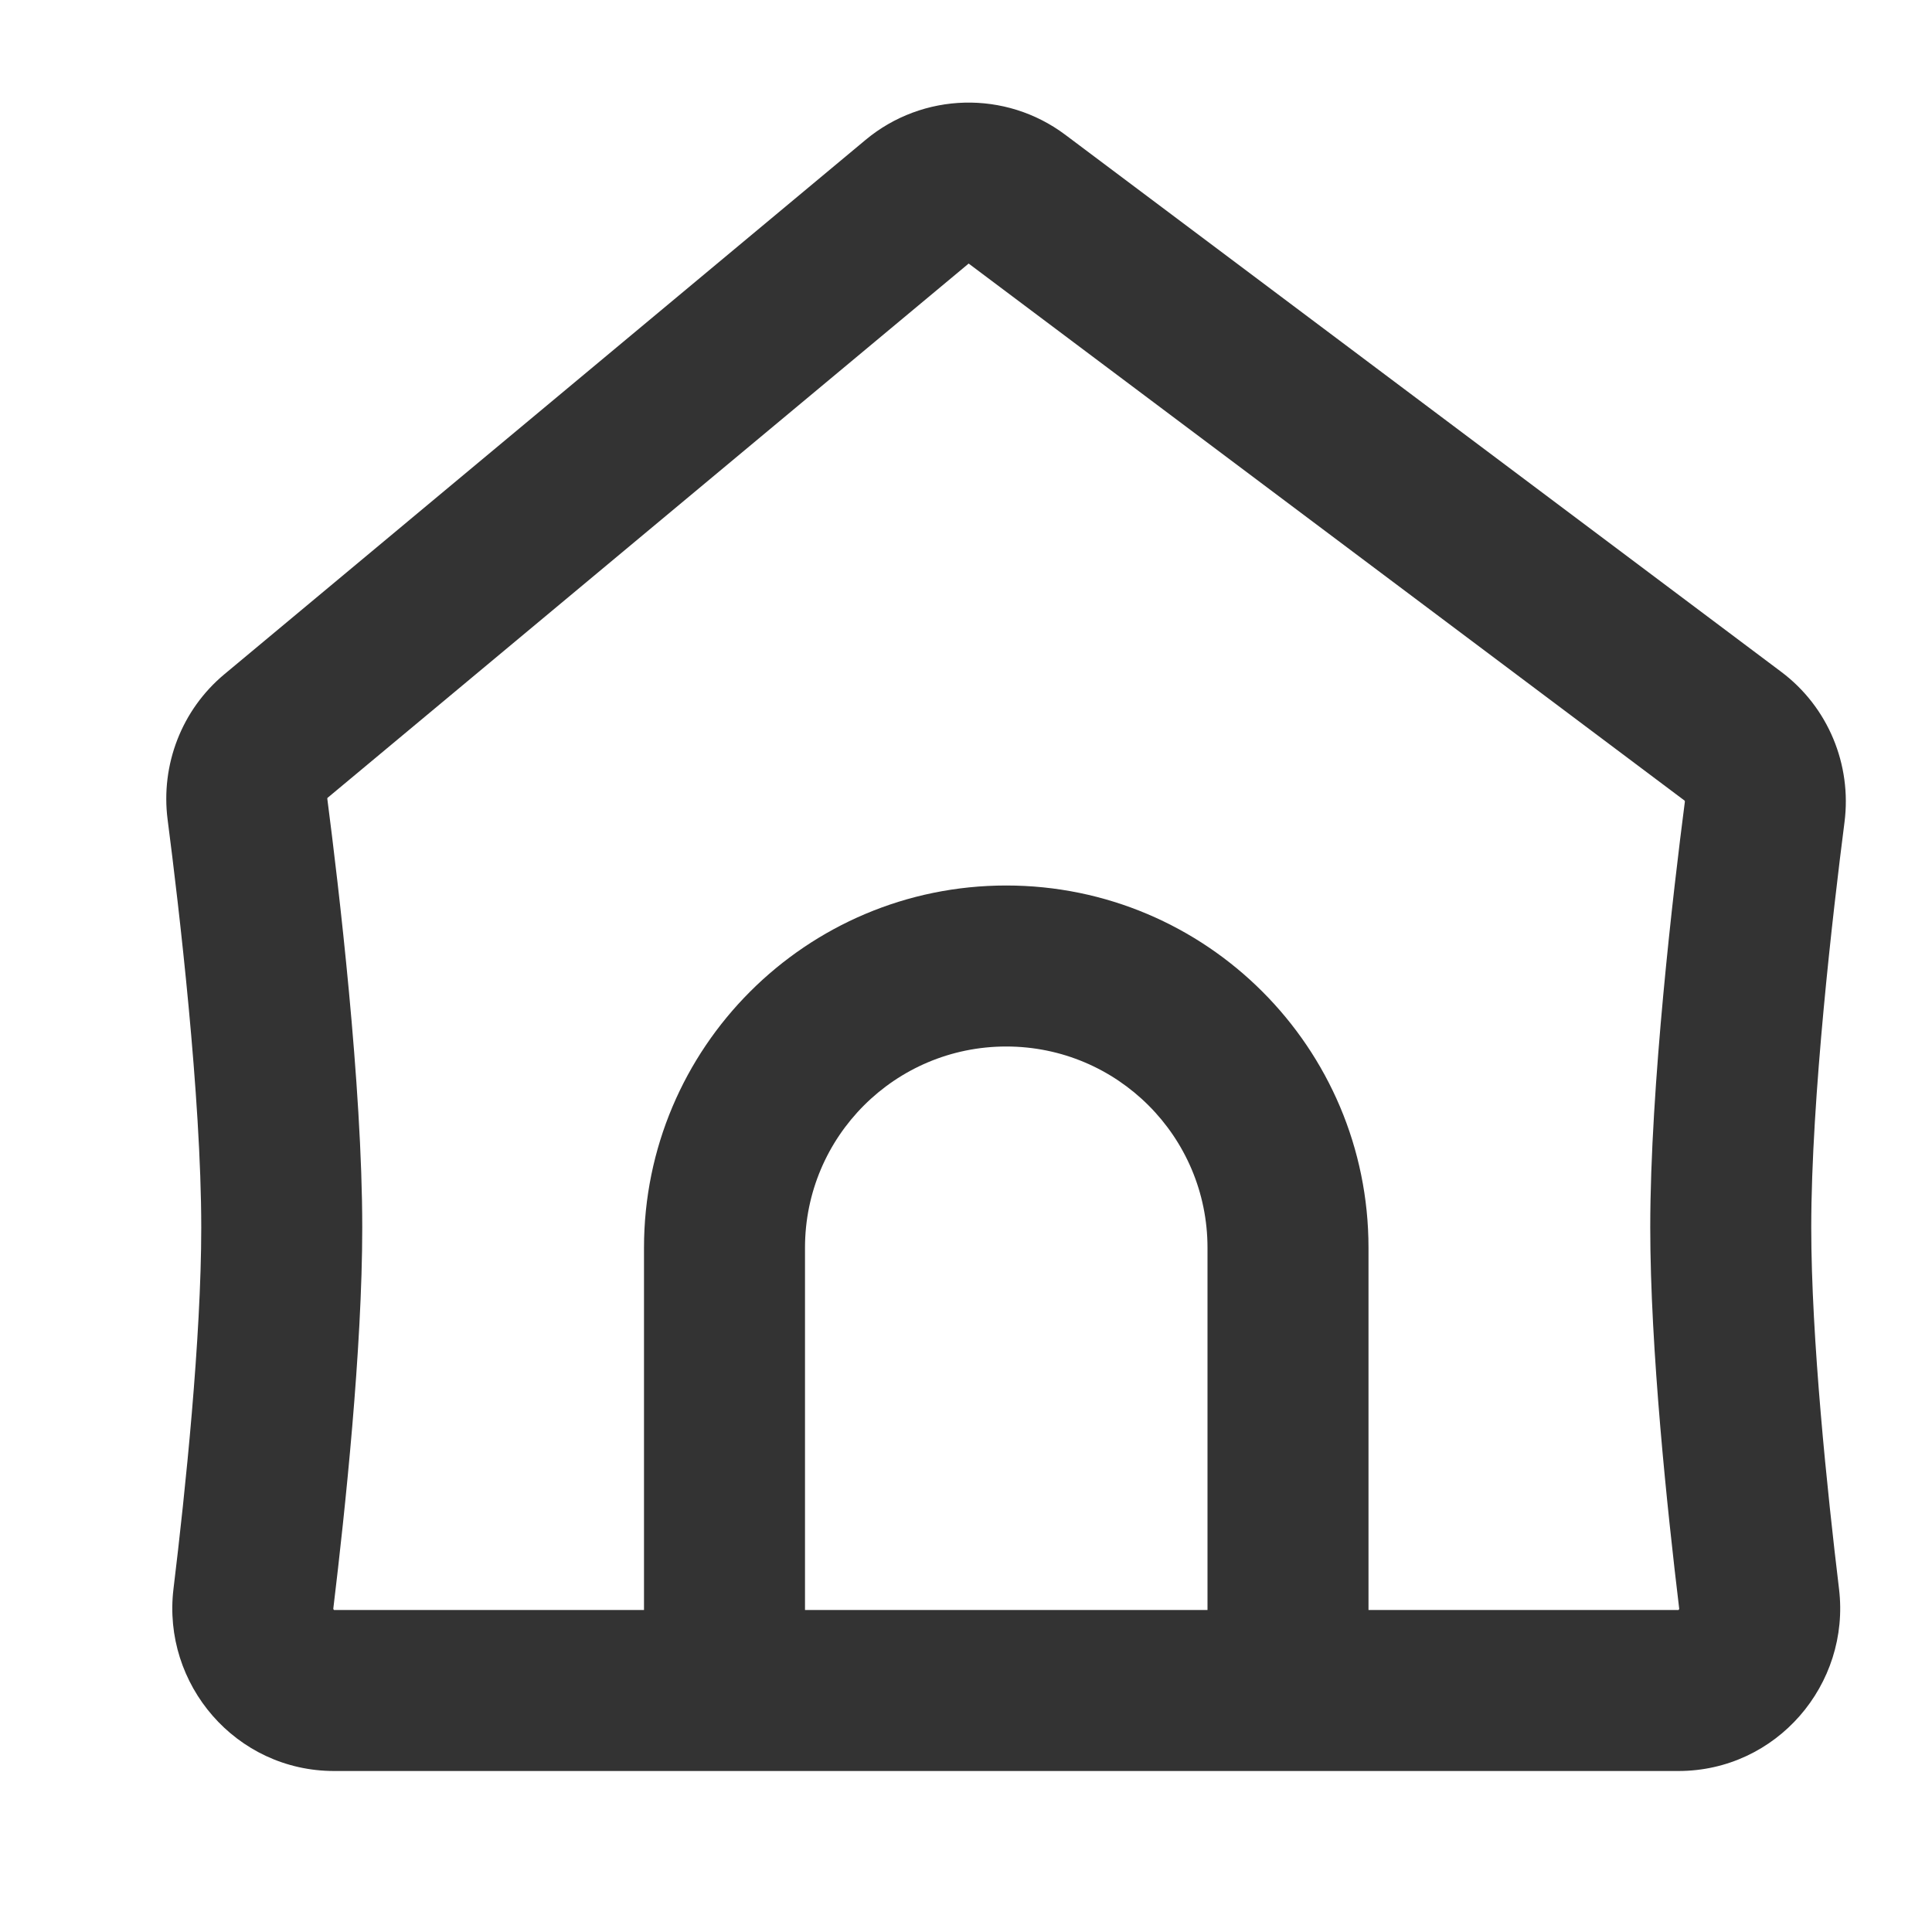
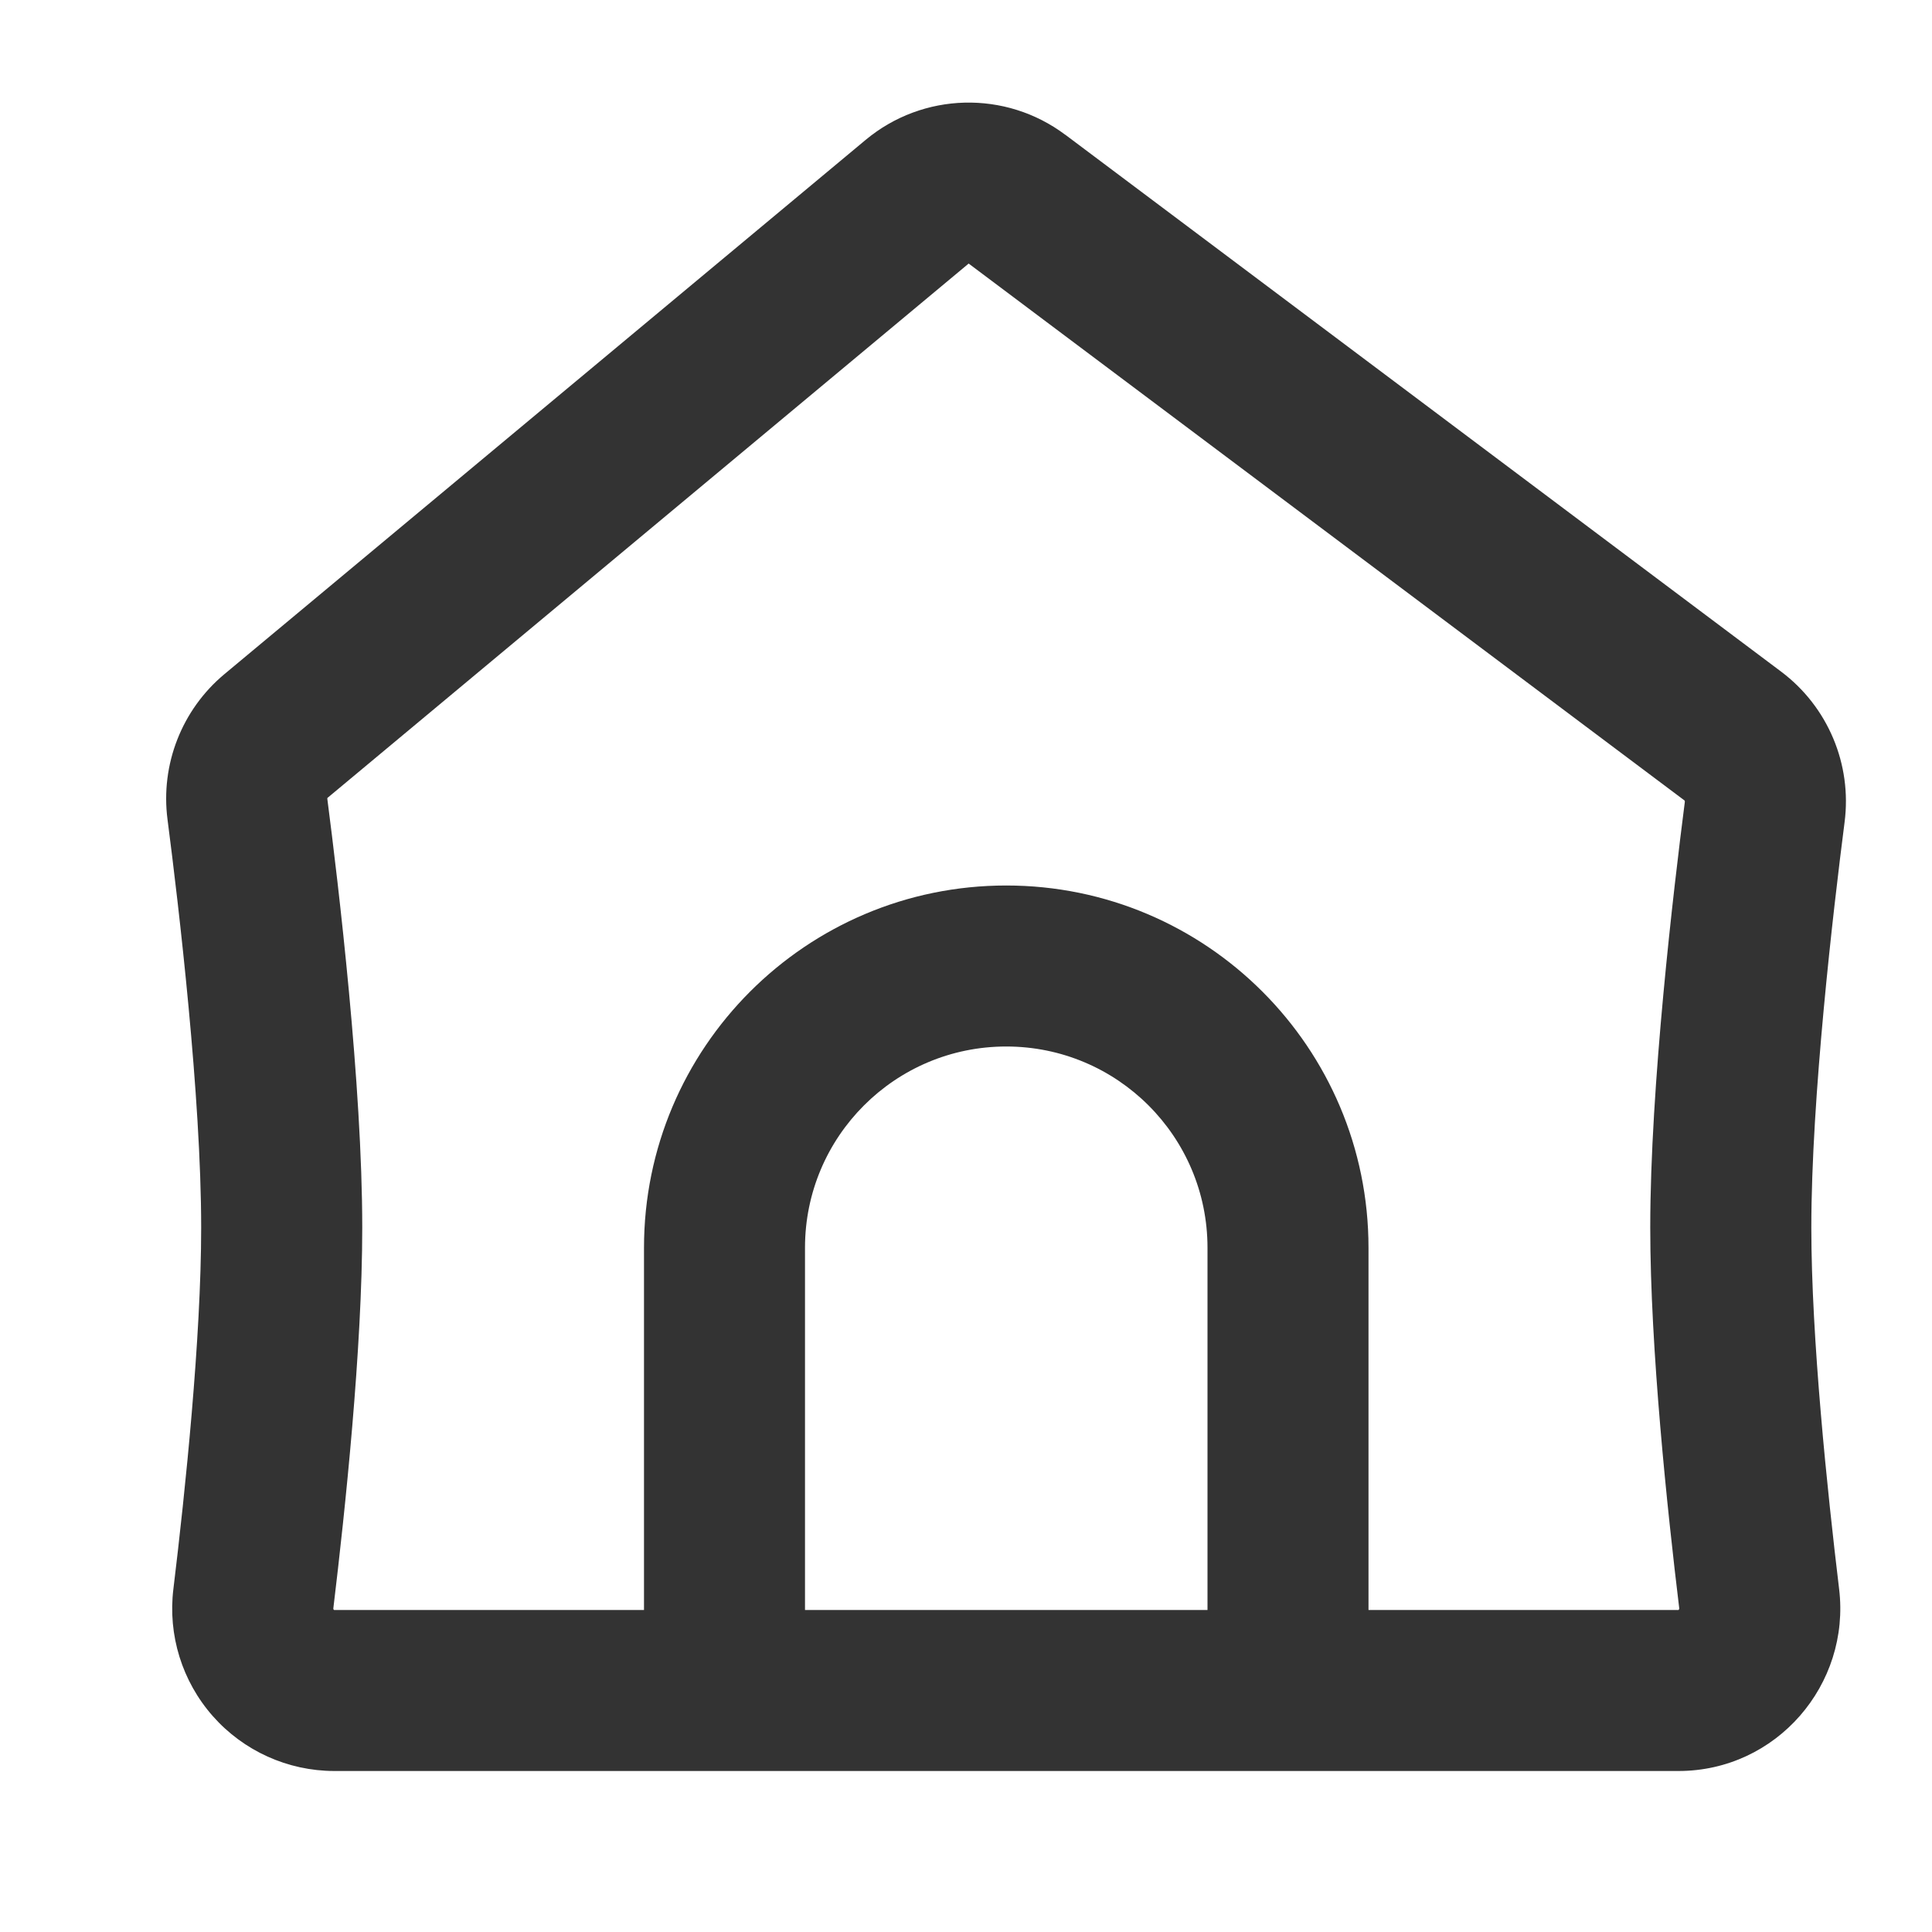
- <svg xmlns="http://www.w3.org/2000/svg" width="24" height="24" viewBox="0 0 24 24" fill="none">
-   <path fill-rule="evenodd" clip-rule="evenodd" d="M13.233 1.674C12.491 1.118 11.464 1.145 10.752 1.738L2.788 8.375C2.256 8.818 1.995 9.501 2.082 10.18C2.222 11.26 2.5 13.623 2.5 15.25C2.5 16.62 2.303 18.519 2.155 19.738C2.012 20.925 2.931 22 4.151 22H4.162H4.173H4.184H4.195H4.207H4.218H4.229H4.241H4.252H4.263H4.275H4.286H4.298H4.309H4.321H4.333H4.344H4.356H4.368H4.38H4.392H4.403H4.415H4.427H4.439H4.452H4.464H4.476H4.488H4.5H4.512H4.525H4.537H4.55H4.562H4.574H4.587H4.599H4.612H4.625H4.637H4.65H4.663H4.676H4.688H4.701H4.714H4.727H4.74H4.753H4.766H4.779H4.792H4.805H4.818H4.832H4.845H4.858H4.872H4.885H4.898H4.912H4.925H4.939H4.952H4.966H4.979H4.993H5.007H5.02H5.034H5.048H5.062H5.076H5.089H5.103H5.117H5.131H5.145H5.159H5.173H5.188H5.202H5.216H5.23H5.244H5.259H5.273H5.287H5.302H5.316H5.33H5.345H5.359H5.374H5.388H5.403H5.418H5.432H5.447H5.462H5.476H5.491H5.506H5.521H5.536H5.551H5.565H5.58H5.595H5.61H5.625H5.64H5.655H5.671H5.686H5.701H5.716H5.731H5.747H5.762H5.777H5.793H5.808H5.823H5.839H5.854H5.87H5.885H5.901H5.916H5.932H5.947H5.963H5.979H5.994H6.01H6.026H6.042H6.057H6.073H6.089H6.105H6.121H6.137H6.152H6.168H6.184H6.2H6.216H6.232H6.249H6.265H6.281H6.297H6.313H6.329H6.345H6.362H6.378H6.394H6.41H6.427H6.443H6.459H6.476H6.492H6.509H6.525H6.542H6.558H6.575H6.591H6.608H6.624H6.641H6.657H6.674H6.691H6.707H6.724H6.741H6.757H6.774H6.791H6.808H6.825H6.841H6.858H6.875H6.892H6.909H6.926H6.943H6.96H6.977H6.994H7.011H7.028H7.045H7.062H7.079H7.096H7.113H7.13H7.147H7.164H7.181H7.199H7.216H7.233H7.25H7.268H7.285H7.302H7.319H7.337H7.354H7.371H7.389H7.406H7.423H7.441H7.458H7.476H7.493H7.51H7.528H7.545H7.563H7.58H7.598H7.615H7.633H7.65H7.668H7.685H7.703H7.721H7.738H7.756H7.773H7.791H7.809H7.826H7.844H7.862H7.879H7.897H7.915H7.933H7.95H7.968H7.986H8.003H8.021H8.039H8.057H8.075H8.092H8.11H8.128H8.146H8.164H8.182H8.199H8.217H8.235H8.253H8.271H8.289H8.307H8.325H8.342H8.36H8.378H8.396H8.414H8.432H8.45H8.468H8.486H8.504H8.522H8.54H8.558H8.576H8.594H8.612H8.63H8.648H8.666H8.684H8.702H8.72H8.738H8.756H8.774H8.792H8.81H8.828H8.846H8.864H8.882H8.9H8.919H8.937H8.955H8.973H8.991H9.009H9.027H9.045H9.063H9.081H9.099H9.117H9.136H9.154H9.172H9.19H9.208H9.226H9.244H9.262H9.28H9.298H9.316H9.335H9.353H9.371H9.389H9.407H9.425H9.443H9.461H9.479H9.497H9.515H9.533H9.552H9.57H9.588H9.606H9.624H9.642H9.66H9.678H9.696H9.714H9.732H9.75H9.768H9.786H9.804H9.822H9.84H9.858H9.876H9.894H9.912H9.93H9.948H9.966H9.984H10.002H10.02H10.038H10.056H10.074H10.092H10.11H10.128H10.146H10.164H10.182H10.2H10.218H10.236H10.254H10.271H10.289H10.307H10.325H10.343H10.361H10.379H10.396H10.414H10.432H10.45H10.468H10.486H10.503H10.521H10.539H10.556H10.574H10.592H10.61H10.627H10.645H10.663H10.681H10.698H10.716H10.733H10.751H10.769H10.786H10.804H10.822H10.839H10.857H10.874H10.892H10.909H10.927H10.944H10.962H10.979H10.997H11.014H11.032H11.049H11.067H11.084H11.101H11.119H11.136H11.153H11.171H11.188H11.206H11.223H11.24H11.257H11.275H11.292H11.309H11.326H11.343H11.361H11.378H11.395H11.412H11.429H11.446H11.463H11.48H11.497H11.514H11.531H11.548H11.565H11.582H11.599H11.616H11.633H11.65H11.667H11.684H11.7H11.717H11.734H11.751H11.768H11.784H11.801H11.818H11.835H11.851H11.868H11.884H11.901H11.918H11.934H11.951H11.967H11.984H12H12.017H12.033H12.05H12.066H12.082H12.099H12.115H12.131H12.148H12.164H12.18H12.196H12.213H12.229H12.245H12.261H12.277H12.293H12.309H12.325H12.341H12.357H12.373H12.389H12.405H12.421H12.437H12.453H12.469H12.484H12.5H12.516H12.532H12.547H12.563H12.579H12.595H12.611H12.627H12.643H12.659H12.675H12.691H12.707H12.723H12.739H12.755H12.771H12.788H12.804H12.82H12.836H12.852H12.869H12.885H12.901H12.918H12.934H12.95H12.967H12.983H13H13.016H13.033H13.049H13.066H13.082H13.099H13.116H13.132H13.149H13.165H13.182H13.199H13.216H13.232H13.249H13.266H13.283H13.3H13.316H13.333H13.35H13.367H13.384H13.401H13.418H13.435H13.452H13.469H13.486H13.503H13.52H13.537H13.554H13.571H13.588H13.605H13.622H13.639H13.657H13.674H13.691H13.708H13.726H13.743H13.76H13.777H13.794H13.812H13.829H13.847H13.864H13.881H13.899H13.916H13.933H13.951H13.968H13.986H14.003H14.021H14.038H14.056H14.073H14.091H14.108H14.126H14.143H14.161H14.178H14.196H14.214H14.231H14.249H14.267H14.284H14.302H14.319H14.337H14.355H14.373H14.39H14.408H14.426H14.444H14.461H14.479H14.497H14.515H14.532H14.55H14.568H14.586H14.604H14.621H14.639H14.657H14.675H14.693H14.711H14.729H14.746H14.764H14.782H14.8H14.818H14.836H14.854H14.872H14.89H14.908H14.926H14.944H14.962H14.98H14.998H15.016H15.034H15.052H15.07H15.088H15.106H15.124H15.142H15.16H15.178H15.196H15.214H15.232H15.25H15.268H15.286H15.304H15.322H15.34H15.358H15.376H15.394H15.412H15.43H15.448H15.467H15.485H15.503H15.521H15.539H15.557H15.575H15.593H15.611H15.629H15.647H15.665H15.684H15.702H15.72H15.738H15.756H15.774H15.792H15.81H15.828H15.846H15.864H15.883H15.901H15.919H15.937H15.955H15.973H15.991H16.009H16.027H16.045H16.063H16.081H16.099H16.118H16.136H16.154H16.172H16.19H16.208H16.226H16.244H16.262H16.28H16.298H16.316H16.334H16.352H16.37H16.388H16.406H16.424H16.442H16.46H16.478H16.496H16.514H16.532H16.55H16.568H16.586H16.604H16.622H16.64H16.657H16.675H16.693H16.711H16.729H16.747H16.765H16.783H16.801H16.819H16.836H16.854H16.872H16.89H16.908H16.925H16.943H16.961H16.979H16.997H17.014H17.032H17.05H17.067H17.085H17.103H17.121H17.138H17.156H17.174H17.191H17.209H17.227H17.244H17.262H17.279H17.297H17.315H17.332H17.35H17.367H17.385H17.402H17.42H17.437H17.455H17.472H17.49H17.507H17.524H17.542H17.559H17.577H17.594H17.611H17.629H17.646H17.663H17.681H17.698H17.715H17.733H17.75H17.767H17.784H17.801H17.819H17.836H17.853H17.87H17.887H17.904H17.921H17.938H17.955H17.972H17.989H18.006H18.023H18.04H18.057H18.074H18.091H18.108H18.125H18.142H18.159H18.175H18.192H18.209H18.226H18.242H18.259H18.276H18.293H18.309H18.326H18.343H18.359H18.376H18.392H18.409H18.425H18.442H18.458H18.475H18.491H18.508H18.524H18.541H18.557H18.573H18.59H18.606H18.622H18.638H18.655H18.671H18.687H18.703H18.719H18.735H18.752H18.768H18.784H18.8H18.816H18.832H18.848H18.863H18.879H18.895H18.911H18.927H18.943H18.959H18.974H18.99H19.006H19.021H19.037H19.053H19.068H19.084H19.099H19.115H19.13H19.146H19.161H19.177H19.192H19.207H19.223H19.238H19.253H19.269H19.284H19.299H19.314H19.329H19.345H19.36H19.375H19.39H19.405H19.42H19.435H19.45H19.464H19.479H19.494H19.509H19.524H19.538H19.553H19.568H19.582H19.597H19.612H19.626H19.641H19.655H19.67H19.684H19.698H19.713H19.727H19.741H19.756H19.77H19.784H19.798H19.812H19.827H19.841H19.855H19.869H19.883H19.897H19.911H19.924H19.938H19.952H19.966H19.98H19.993H20.007H20.021H20.034H20.048H20.061H20.075H20.088H20.102H20.115H20.128H20.142H20.155H20.168H20.182H20.195H20.208H20.221H20.234H20.247H20.26H20.273H20.286H20.299H20.312H20.325H20.337H20.35H20.363H20.375H20.388H20.401H20.413H20.426H20.438H20.451H20.463H20.475H20.488H20.5H20.512H20.524H20.536H20.549H20.561H20.573H20.585H20.597H20.608H20.62H20.632H20.644H20.656H20.667H20.679H20.691H20.702H20.714H20.725H20.737H20.748H20.759H20.771H20.782H20.793H20.805H20.816H20.827H20.838H20.849C22.069 22 22.988 20.925 22.845 19.738C22.698 18.519 22.5 16.62 22.5 15.25C22.5 13.64 22.772 11.311 22.913 10.214C23.005 9.5 22.711 8.783 22.126 8.345L13.233 1.674ZM12.033 3.274L20.926 9.945C20.926 9.945 20.927 9.945 20.928 9.948C20.93 9.951 20.93 9.954 20.93 9.959C20.789 11.047 20.5 13.495 20.5 15.25C20.5 16.753 20.712 18.758 20.859 19.978C20.86 19.981 20.86 19.983 20.86 19.985C20.859 19.986 20.859 19.987 20.859 19.988C20.858 19.991 20.856 19.994 20.854 19.997C20.852 19.998 20.851 19.999 20.851 20L20.85 20L20.849 20H20.838H20.827H20.816H20.805H20.793H20.782H20.771H20.759H20.748H20.737H20.725H20.714H20.702H20.691H20.679H20.667H20.656H20.644H20.632H20.62H20.608H20.597H20.585H20.573H20.561H20.549H20.536H20.524H20.512H20.5H20.488H20.475H20.463H20.451H20.438H20.426H20.413H20.401H20.388H20.375H20.363H20.35H20.337H20.325H20.312H20.299H20.286H20.273H20.26H20.247H20.234H20.221H20.208H20.195H20.182H20.168H20.155H20.142H20.128H20.115H20.102H20.088H20.075H20.061H20.048H20.034H20.021H20.007H19.993H19.98H19.966H19.952H19.938H19.924H19.911H19.897H19.883H19.869H19.855H19.841H19.827H19.812H19.798H19.784H19.77H19.756H19.741H19.727H19.713H19.698H19.684H19.67H19.655H19.641H19.626H19.612H19.597H19.582H19.568H19.553H19.538H19.524H19.509H19.494H19.479H19.464H19.45H19.435H19.42H19.405H19.39H19.375H19.36H19.345H19.329H19.314H19.299H19.284H19.269H19.253H19.238H19.223H19.207H19.192H19.177H19.161H19.146H19.13H19.115H19.099H19.084H19.068H19.053H19.037H19.021H19.006H18.99H18.974H18.959H18.943H18.927H18.911H18.895H18.879H18.863H18.848H18.832H18.816H18.8H18.784H18.768H18.752H18.735H18.719H18.703H18.687H18.671H18.655H18.638H18.622H18.606H18.59H18.573H18.557H18.541H18.524H18.508H18.491H18.475H18.458H18.442H18.425H18.409H18.392H18.376H18.359H18.343H18.326H18.309H18.293H18.276H18.259H18.242H18.226H18.209H18.192H18.175H18.159H18.142H18.125H18.108H18.091H18.074H18.057H18.04H18.023H18.006H17.989H17.972H17.955H17.938H17.921H17.904H17.887H17.87H17.853H17.836H17.819H17.801H17.784H17.767H17.75H17.733H17.715H17.698H17.681H17.663H17.646H17.629H17.611H17.594H17.577H17.559H17.542H17.524H17.507H17.49H17.472H17.455H17.437H17.42H17.402H17.385H17.367H17.35H17.332H17.315H17.297H17.279H17.262H17.244H17.227H17.209H17.191H17.174H17.156H17.138H17.121H17.103H17.085H17.067H17.05H17.032H17.014L17 20V15.5C17 13.015 14.985 11 12.5 11C10.015 11 8 13.015 8 15.5V20L7.986 20H7.968H7.95H7.933H7.915H7.897H7.879H7.862H7.844H7.826H7.809H7.791H7.773H7.756H7.738H7.721H7.703H7.685H7.668H7.65H7.633H7.615H7.598H7.58H7.563H7.545H7.528H7.51H7.493H7.476H7.458H7.441H7.423H7.406H7.389H7.371H7.354H7.337H7.319H7.302H7.285H7.268H7.25H7.233H7.216H7.199H7.181H7.164H7.147H7.13H7.113H7.096H7.079H7.062H7.045H7.028H7.011H6.994H6.977H6.96H6.943H6.926H6.909H6.892H6.875H6.858H6.841H6.825H6.808H6.791H6.774H6.757H6.741H6.724H6.707H6.691H6.674H6.657H6.641H6.624H6.608H6.591H6.575H6.558H6.542H6.525H6.509H6.492H6.476H6.459H6.443H6.427H6.41H6.394H6.378H6.362H6.345H6.329H6.313H6.297H6.281H6.265H6.249H6.232H6.216H6.2H6.184H6.168H6.152H6.137H6.121H6.105H6.089H6.073H6.057H6.042H6.026H6.01H5.994H5.979H5.963H5.947H5.932H5.916H5.901H5.885H5.87H5.854H5.839H5.823H5.808H5.793H5.777H5.762H5.747H5.731H5.716H5.701H5.686H5.671H5.655H5.64H5.625H5.61H5.595H5.58H5.565H5.551H5.536H5.521H5.506H5.491H5.476H5.462H5.447H5.432H5.418H5.403H5.388H5.374H5.359H5.345H5.33H5.316H5.302H5.287H5.273H5.259H5.244H5.23H5.216H5.202H5.188H5.173H5.159H5.145H5.131H5.117H5.103H5.089H5.076H5.062H5.048H5.034H5.02H5.007H4.993H4.979H4.966H4.952H4.939H4.925H4.912H4.898H4.885H4.872H4.858H4.845H4.832H4.818H4.805H4.792H4.779H4.766H4.753H4.74H4.727H4.714H4.701H4.688H4.676H4.663H4.65H4.637H4.625H4.612H4.599H4.587H4.574H4.562H4.55H4.537H4.525H4.512H4.5H4.488H4.476H4.464H4.452H4.439H4.427H4.415H4.403H4.392H4.38H4.368H4.356H4.344H4.333H4.321H4.309H4.298H4.286H4.275H4.263H4.252H4.241H4.229H4.218H4.207H4.195H4.184H4.173H4.162H4.151L4.15 20C4.149 20 4.148 19.998 4.146 19.997C4.144 19.994 4.142 19.991 4.141 19.988C4.141 19.987 4.141 19.986 4.141 19.985C4.14 19.983 4.14 19.981 4.141 19.978C4.288 18.758 4.5 16.753 4.5 15.25C4.5 13.477 4.205 10.995 4.066 9.923C4.065 9.915 4.068 9.911 4.069 9.911L12.033 3.274ZM10 20L10.002 20H10.02H10.038H10.056H10.074H10.092H10.11H10.128H10.146H10.164H10.182H10.2H10.218H10.236H10.254H10.271H10.289H10.307H10.325H10.343H10.361H10.379H10.396H10.414H10.432H10.45H10.468H10.486H10.503H10.521H10.539H10.556H10.574H10.592H10.61H10.627H10.645H10.663H10.681H10.698H10.716H10.733H10.751H10.769H10.786H10.804H10.822H10.839H10.857H10.874H10.892H10.909H10.927H10.944H10.962H10.979H10.997H11.014H11.032H11.049H11.067H11.084H11.101H11.119H11.136H11.153H11.171H11.188H11.206H11.223H11.24H11.257H11.275H11.292H11.309H11.326H11.343H11.361H11.378H11.395H11.412H11.429H11.446H11.463H11.48H11.497H11.514H11.531H11.548H11.565H11.582H11.599H11.616H11.633H11.65H11.667H11.684H11.7H11.717H11.734H11.751H11.768H11.784H11.801H11.818H11.835H11.851H11.868H11.884H11.901H11.918H11.934H11.951H11.967H11.984H12H12.017H12.033H12.05H12.066H12.082H12.099H12.115H12.131H12.148H12.164H12.18H12.196H12.213H12.229H12.245H12.261H12.277H12.293H12.309H12.325H12.341H12.357H12.373H12.389H12.405H12.421H12.437H12.453H12.469H12.484H12.5H12.516H12.532H12.547H12.563H12.579H12.595H12.611H12.627H12.643H12.659H12.675H12.691H12.707H12.723H12.739H12.755H12.771H12.788H12.804H12.82H12.836H12.852H12.869H12.885H12.901H12.918H12.934H12.95H12.967H12.983H13H13.016H13.033H13.049H13.066H13.082H13.099H13.116H13.132H13.149H13.165H13.182H13.199H13.216H13.232H13.249H13.266H13.283H13.3H13.316H13.333H13.35H13.367H13.384H13.401H13.418H13.435H13.452H13.469H13.486H13.503H13.52H13.537H13.554H13.571H13.588H13.605H13.622H13.639H13.657H13.674H13.691H13.708H13.726H13.743H13.76H13.777H13.794H13.812H13.829H13.847H13.864H13.881H13.899H13.916H13.933H13.951H13.968H13.986H14.003H14.021H14.038H14.056H14.073H14.091H14.108H14.126H14.143H14.161H14.178H14.196H14.214H14.231H14.249H14.267H14.284H14.302H14.319H14.337H14.355H14.373H14.39H14.408H14.426H14.444H14.461H14.479H14.497H14.515H14.532H14.55H14.568H14.586H14.604H14.621H14.639H14.657H14.675H14.693H14.711H14.729H14.746H14.764H14.782H14.8H14.818H14.836H14.854H14.872H14.89H14.908H14.926H14.944H14.962H14.98H14.998L15 20V15.5C15 14.119 13.881 13 12.5 13C11.119 13 10 14.119 10 15.5V20Z" fill="#333333" />
+ <svg xmlns="http://www.w3.org/2000/svg" width="24" height="24" fill="none" viewBox="0 0 24 24">
+   <path fill="#333" fill-rule="evenodd" d="M13.233 1.674a2 2 0 00-2.48.064L2.787 8.375a2.013 2.013 0 00-.706 1.805c.14 1.08.418 3.443.418 5.07 0 1.37-.197 3.269-.345 4.488A2.016 2.016 0 004.151 22H20.85c1.22 0 2.14-1.075 1.996-2.262-.147-1.22-.345-3.118-.345-4.488 0-1.61.272-3.939.413-5.036a2.014 2.014 0 00-.787-1.87l-8.893-6.67zm-1.2 1.6l8.893 6.67.002.004a.02.02 0 01.002.01c-.14 1.09-.43 3.537-.43 5.292 0 1.503.212 3.508.36 4.728a.03.03 0 010 .007l-.001.003a.025.025 0 01-.005.009L20.85 20H17v-4.5a4.5 4.5 0 10-9 0V20H4.15a.025.025 0 01-.009-.012v-.003a.03.03 0 010-.007c.147-1.22.359-3.225.359-4.728 0-1.773-.295-4.255-.434-5.327-.001-.008.002-.012.003-.012l7.964-6.637zM10 20h5v-4.5a2.5 2.5 0 00-5 0V20z" />
</svg>
